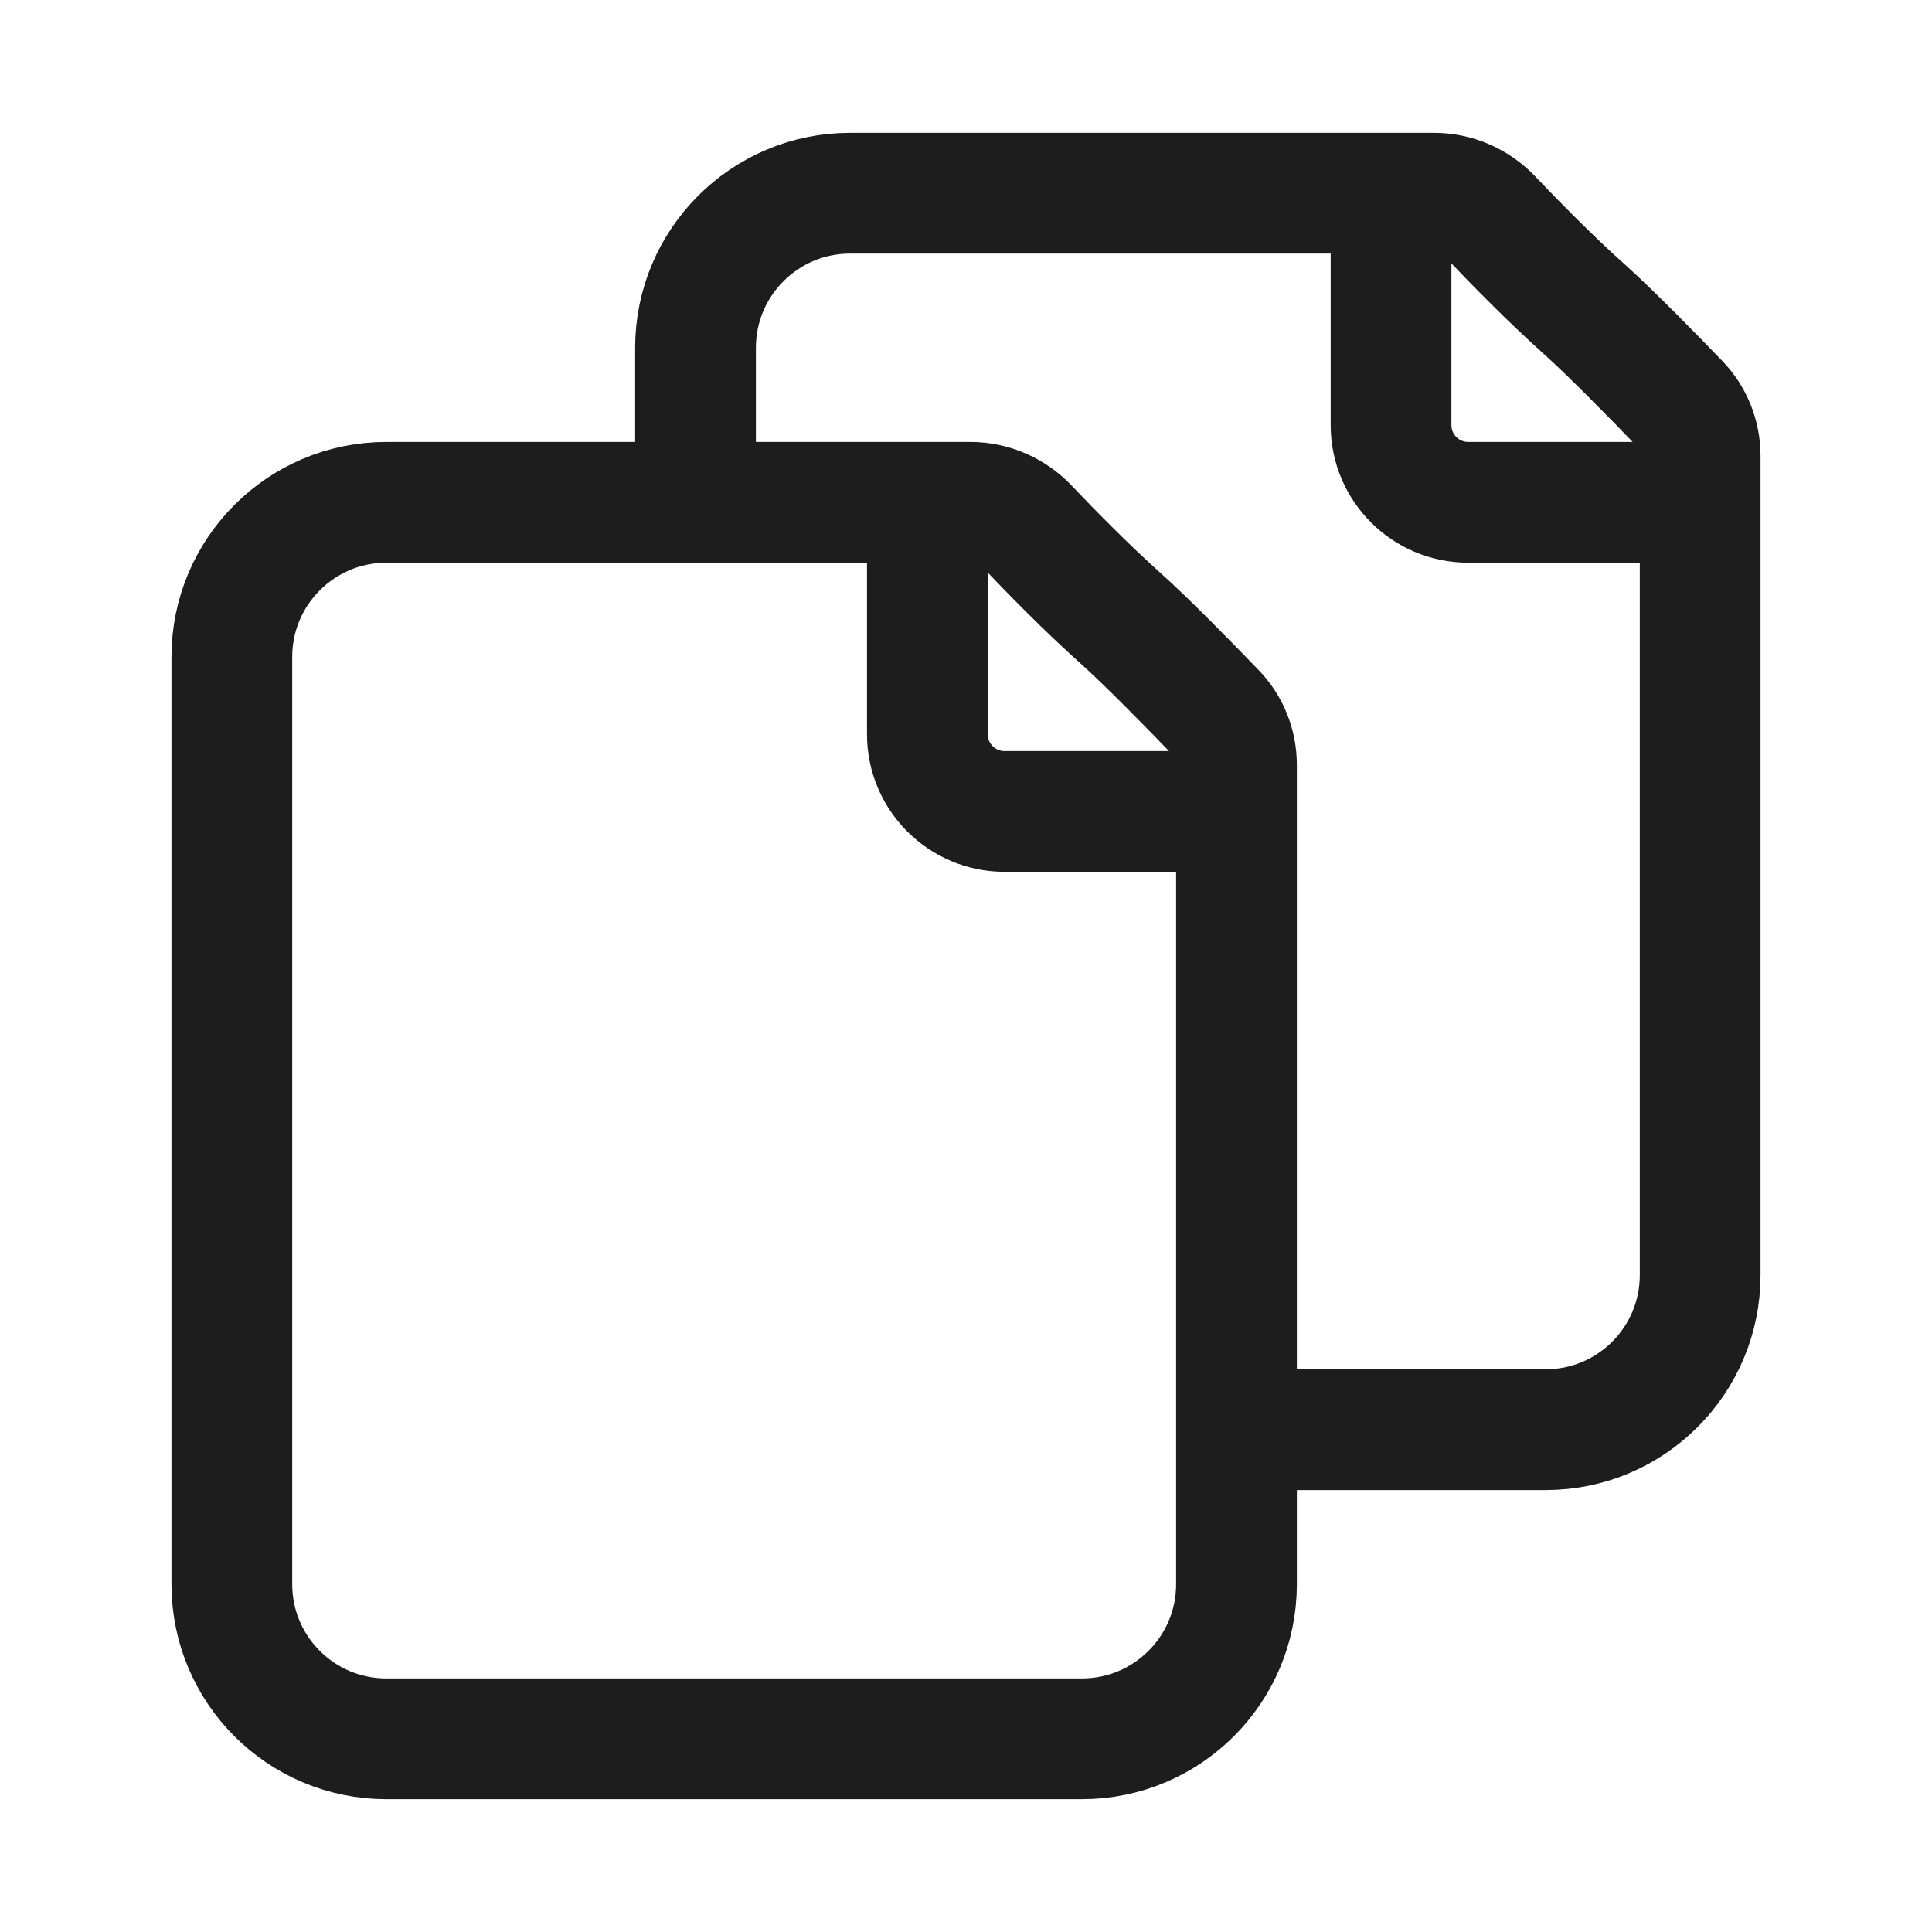
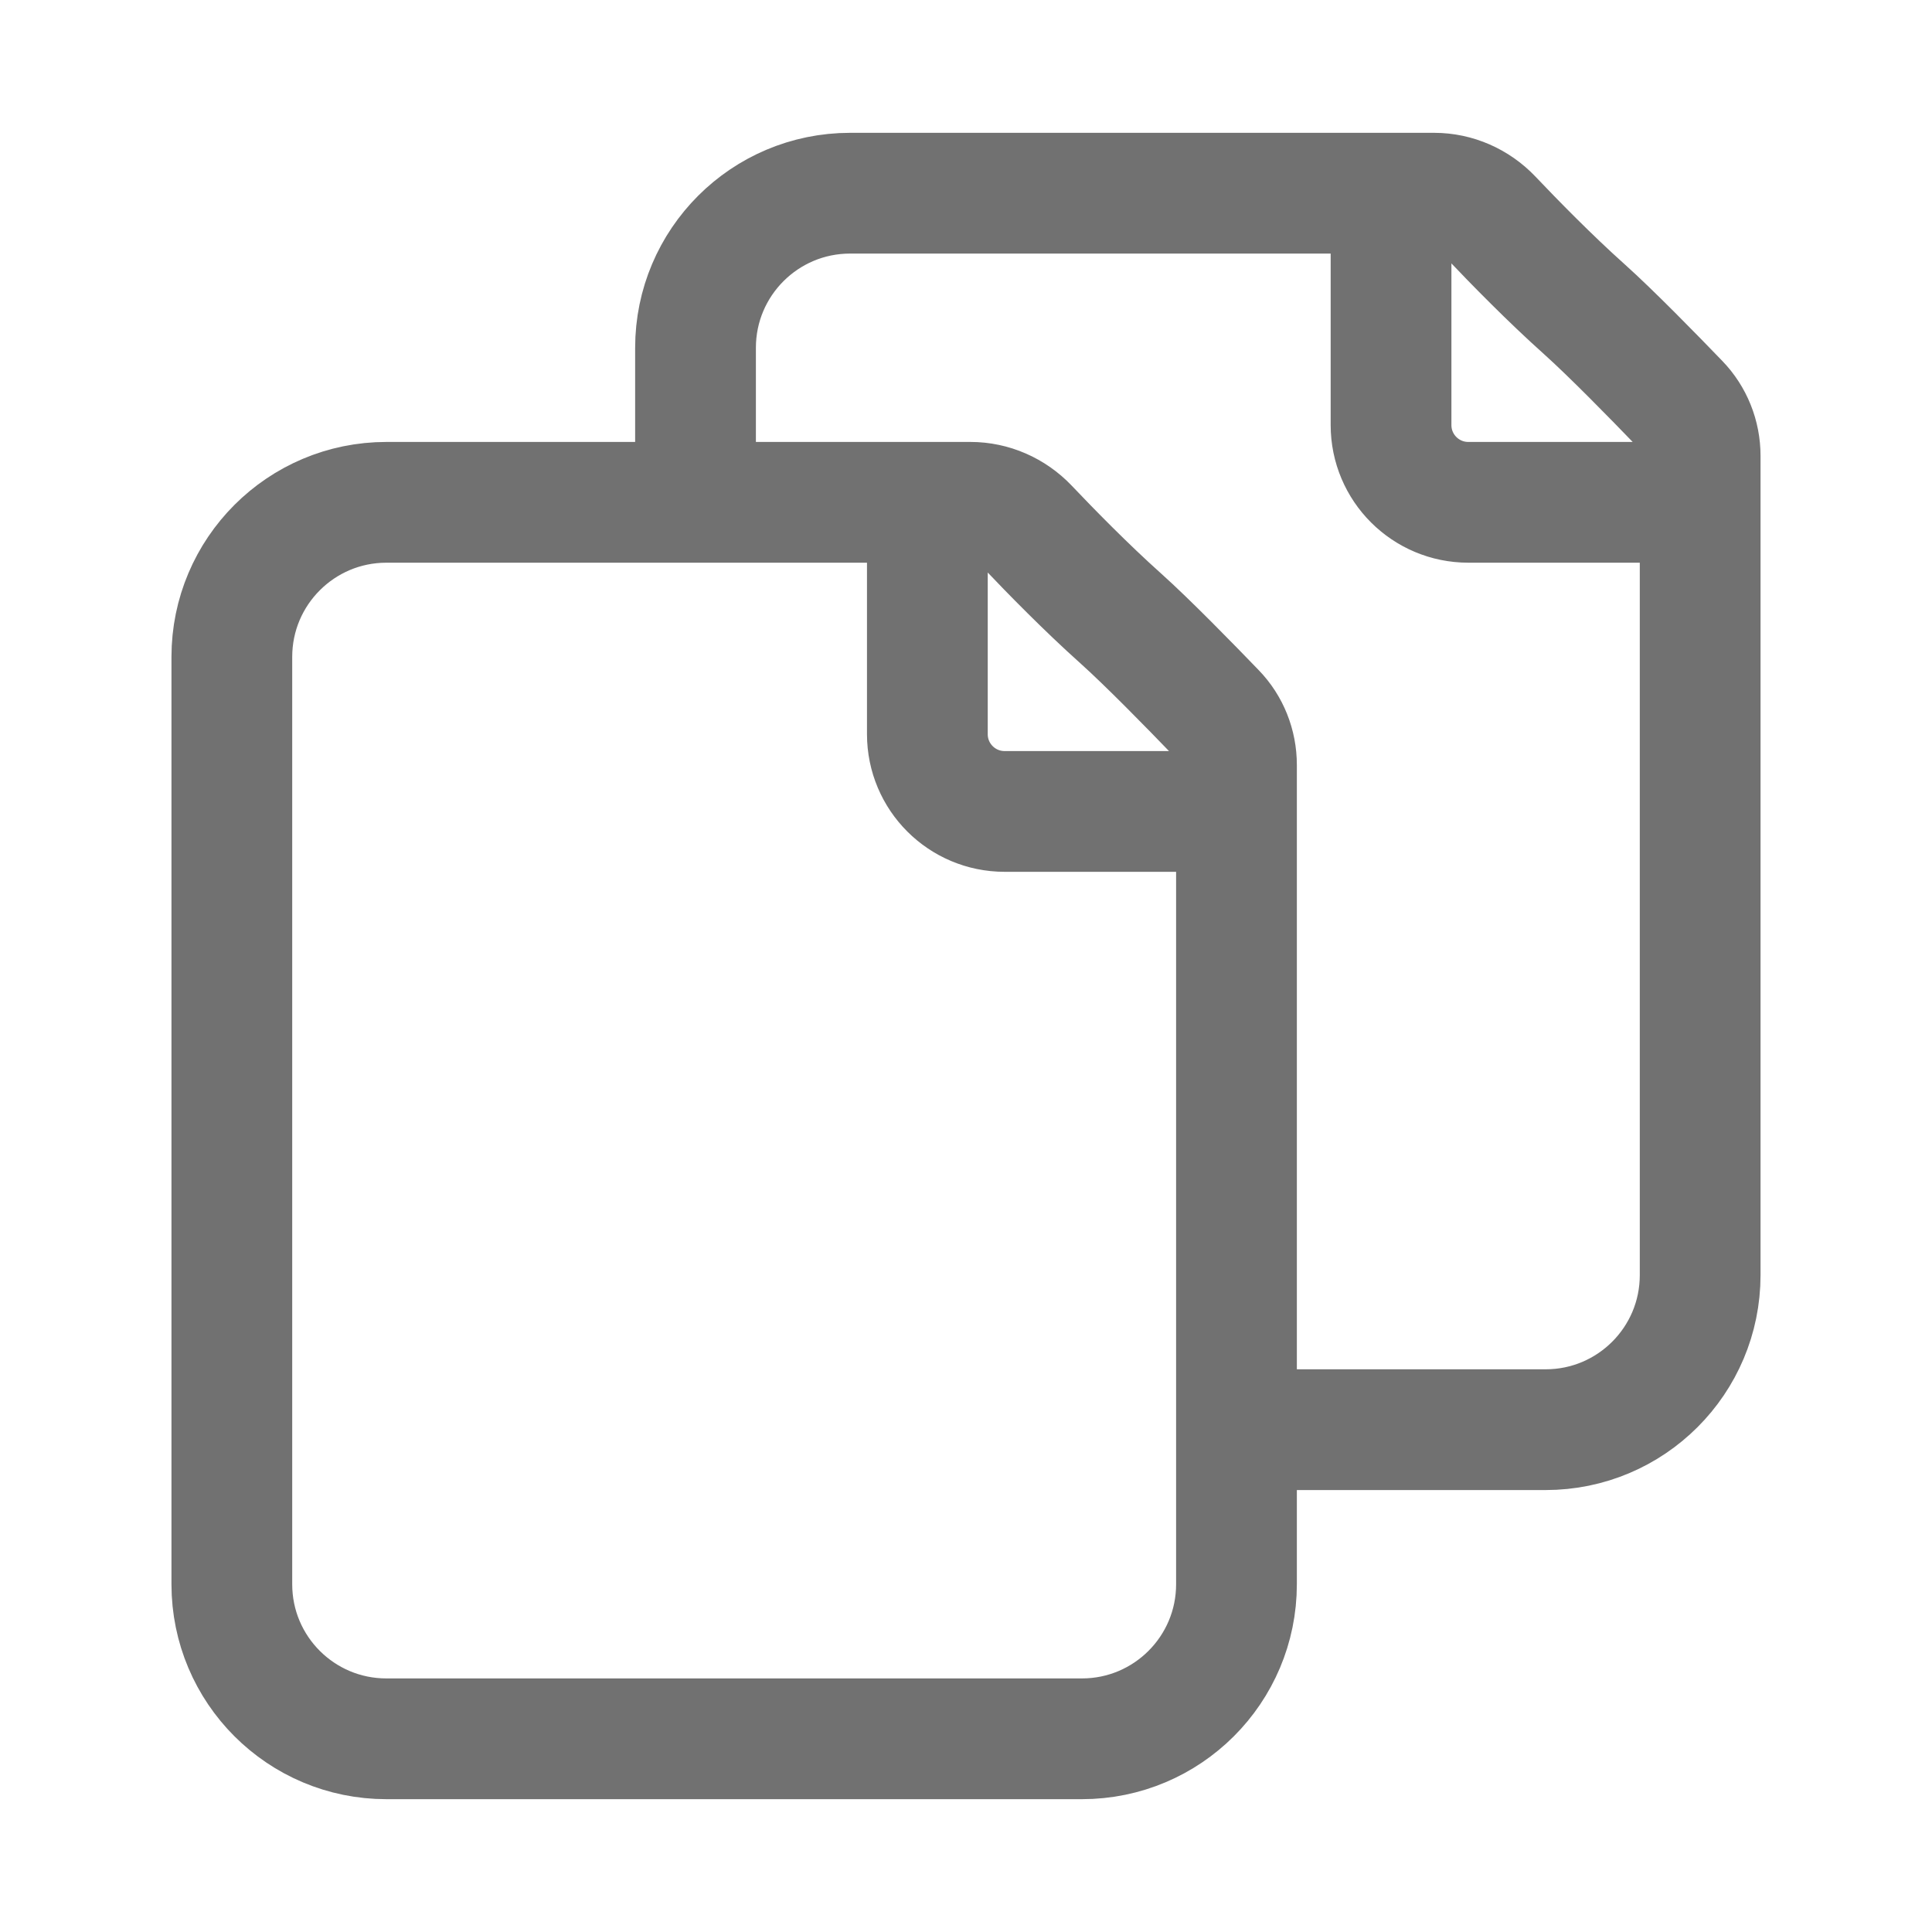
<svg xmlns="http://www.w3.org/2000/svg" width="24" height="24" viewBox="0 0 24 24" fill="none">
-   <path d="M11.52 6.24V9.12C11.52 9.651 11.95 10.08 12.48 10.08H15.36M17.28 2.4H10.56C9.5 2.4 8.64 3.26 8.64 4.32V6.24M17.28 2.4H17.816C18.086 2.4 18.343 2.514 18.53 2.71C18.81 3.005 19.253 3.458 19.68 3.84C20.015 4.14 20.541 4.678 20.856 5.005C21.026 5.181 21.12 5.417 21.12 5.663L21.12 6.24M17.28 2.4V5.28C17.28 5.811 17.71 6.24 18.24 6.24H21.12M21.12 6.24L21.12 15.84C21.12 16.901 20.26 17.76 19.2 17.76H15.36M13.92 7.68C13.493 7.298 13.05 6.845 12.77 6.55C12.583 6.354 12.326 6.24 12.056 6.24H4.8C3.74 6.24 2.88 7.1 2.88 8.16L2.88 19.68C2.88 20.741 3.739 21.6 4.8 21.6L13.44 21.6C14.5 21.6 15.36 20.741 15.36 19.68L15.36 9.503C15.36 9.257 15.267 9.021 15.096 8.845C14.781 8.518 14.255 7.98 13.92 7.68Z" stroke="#1D1D1D" stroke-width="1.5" stroke-linecap="round" stroke-linejoin="round" />
+   <path d="M11.52 6.24V9.12C11.52 9.651 11.95 10.08 12.48 10.08H15.36M17.28 2.4H10.56C9.5 2.4 8.64 3.26 8.64 4.32V6.24M17.28 2.4H17.816C18.086 2.4 18.343 2.514 18.53 2.71C18.81 3.005 19.253 3.458 19.68 3.84C20.015 4.14 20.541 4.678 20.856 5.005C21.026 5.181 21.12 5.417 21.12 5.663L21.12 6.24M17.28 2.4V5.28C17.28 5.811 17.71 6.24 18.24 6.24H21.12M21.12 6.24L21.12 15.84C21.12 16.901 20.26 17.76 19.2 17.76H15.36M13.92 7.68C13.493 7.298 13.05 6.845 12.77 6.55C12.583 6.354 12.326 6.24 12.056 6.24H4.8C3.74 6.24 2.88 7.1 2.88 8.16L2.88 19.68C2.88 20.741 3.739 21.6 4.8 21.6L13.44 21.6C14.5 21.6 15.36 20.741 15.36 19.68L15.36 9.503C15.36 9.257 15.267 9.021 15.096 8.845C14.781 8.518 14.255 7.98 13.92 7.68Z" stroke="#717171" stroke-width="1.5" stroke-linecap="round" stroke-linejoin="round" />
</svg>
